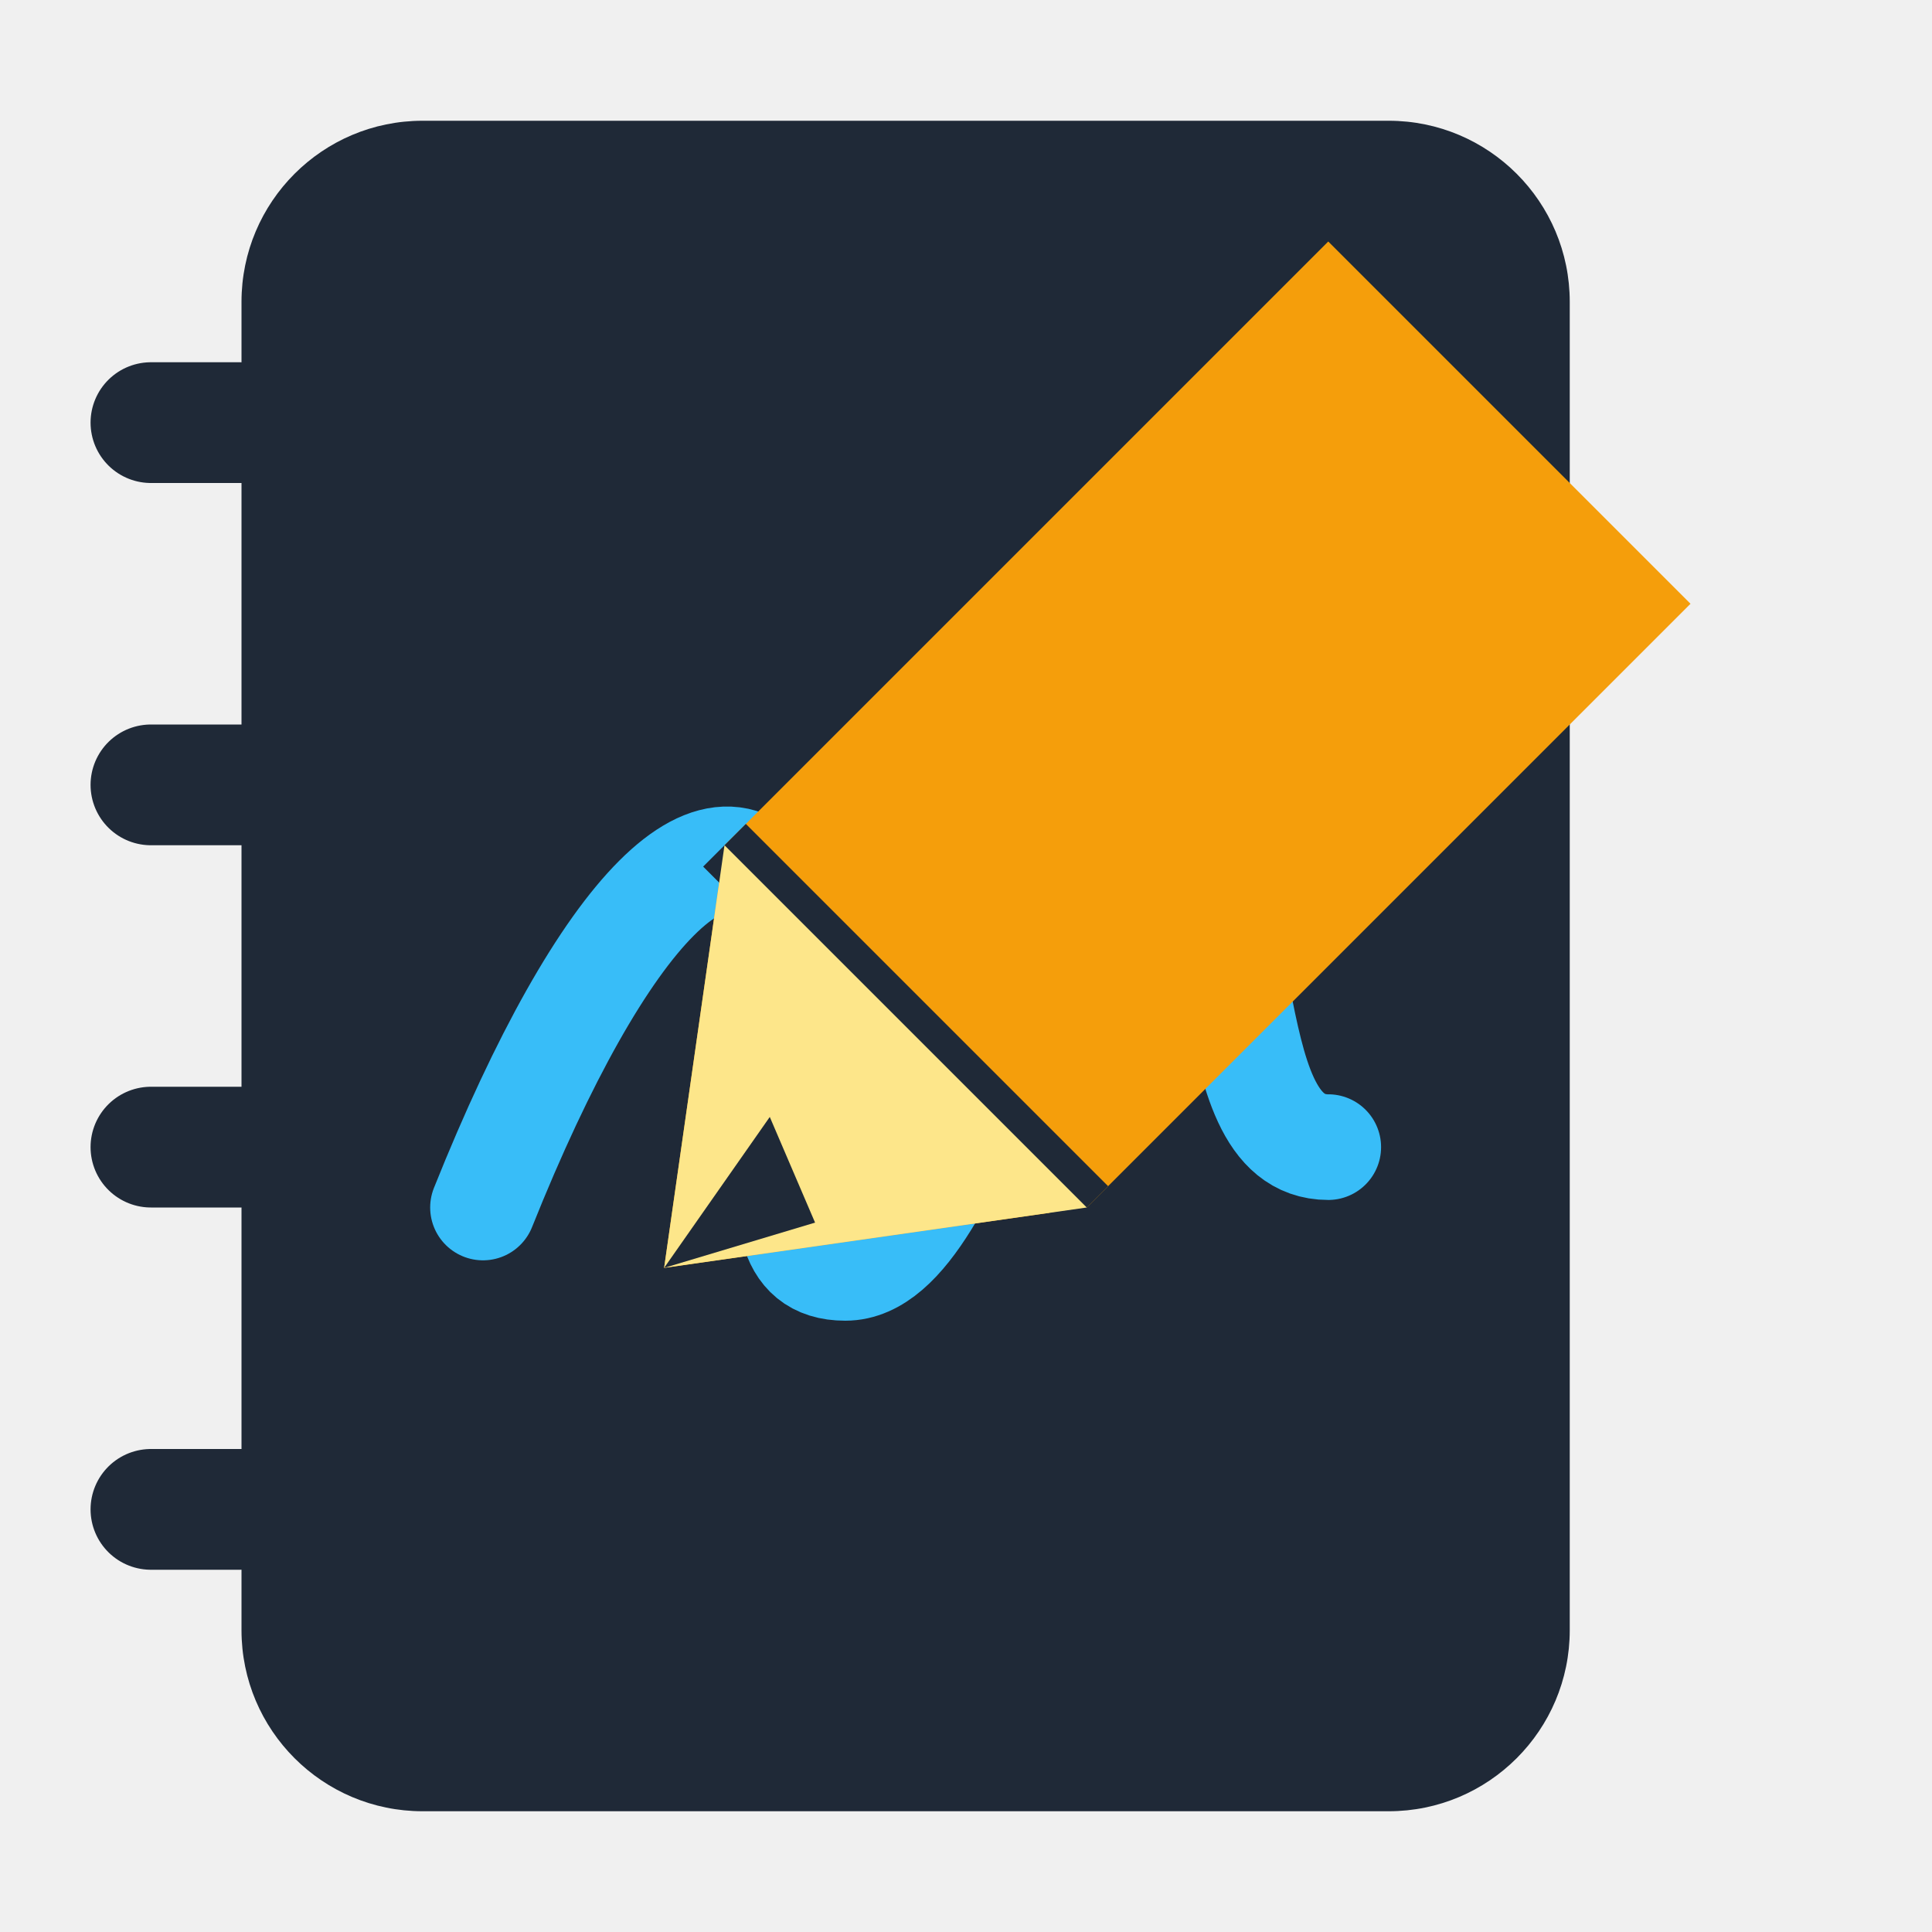
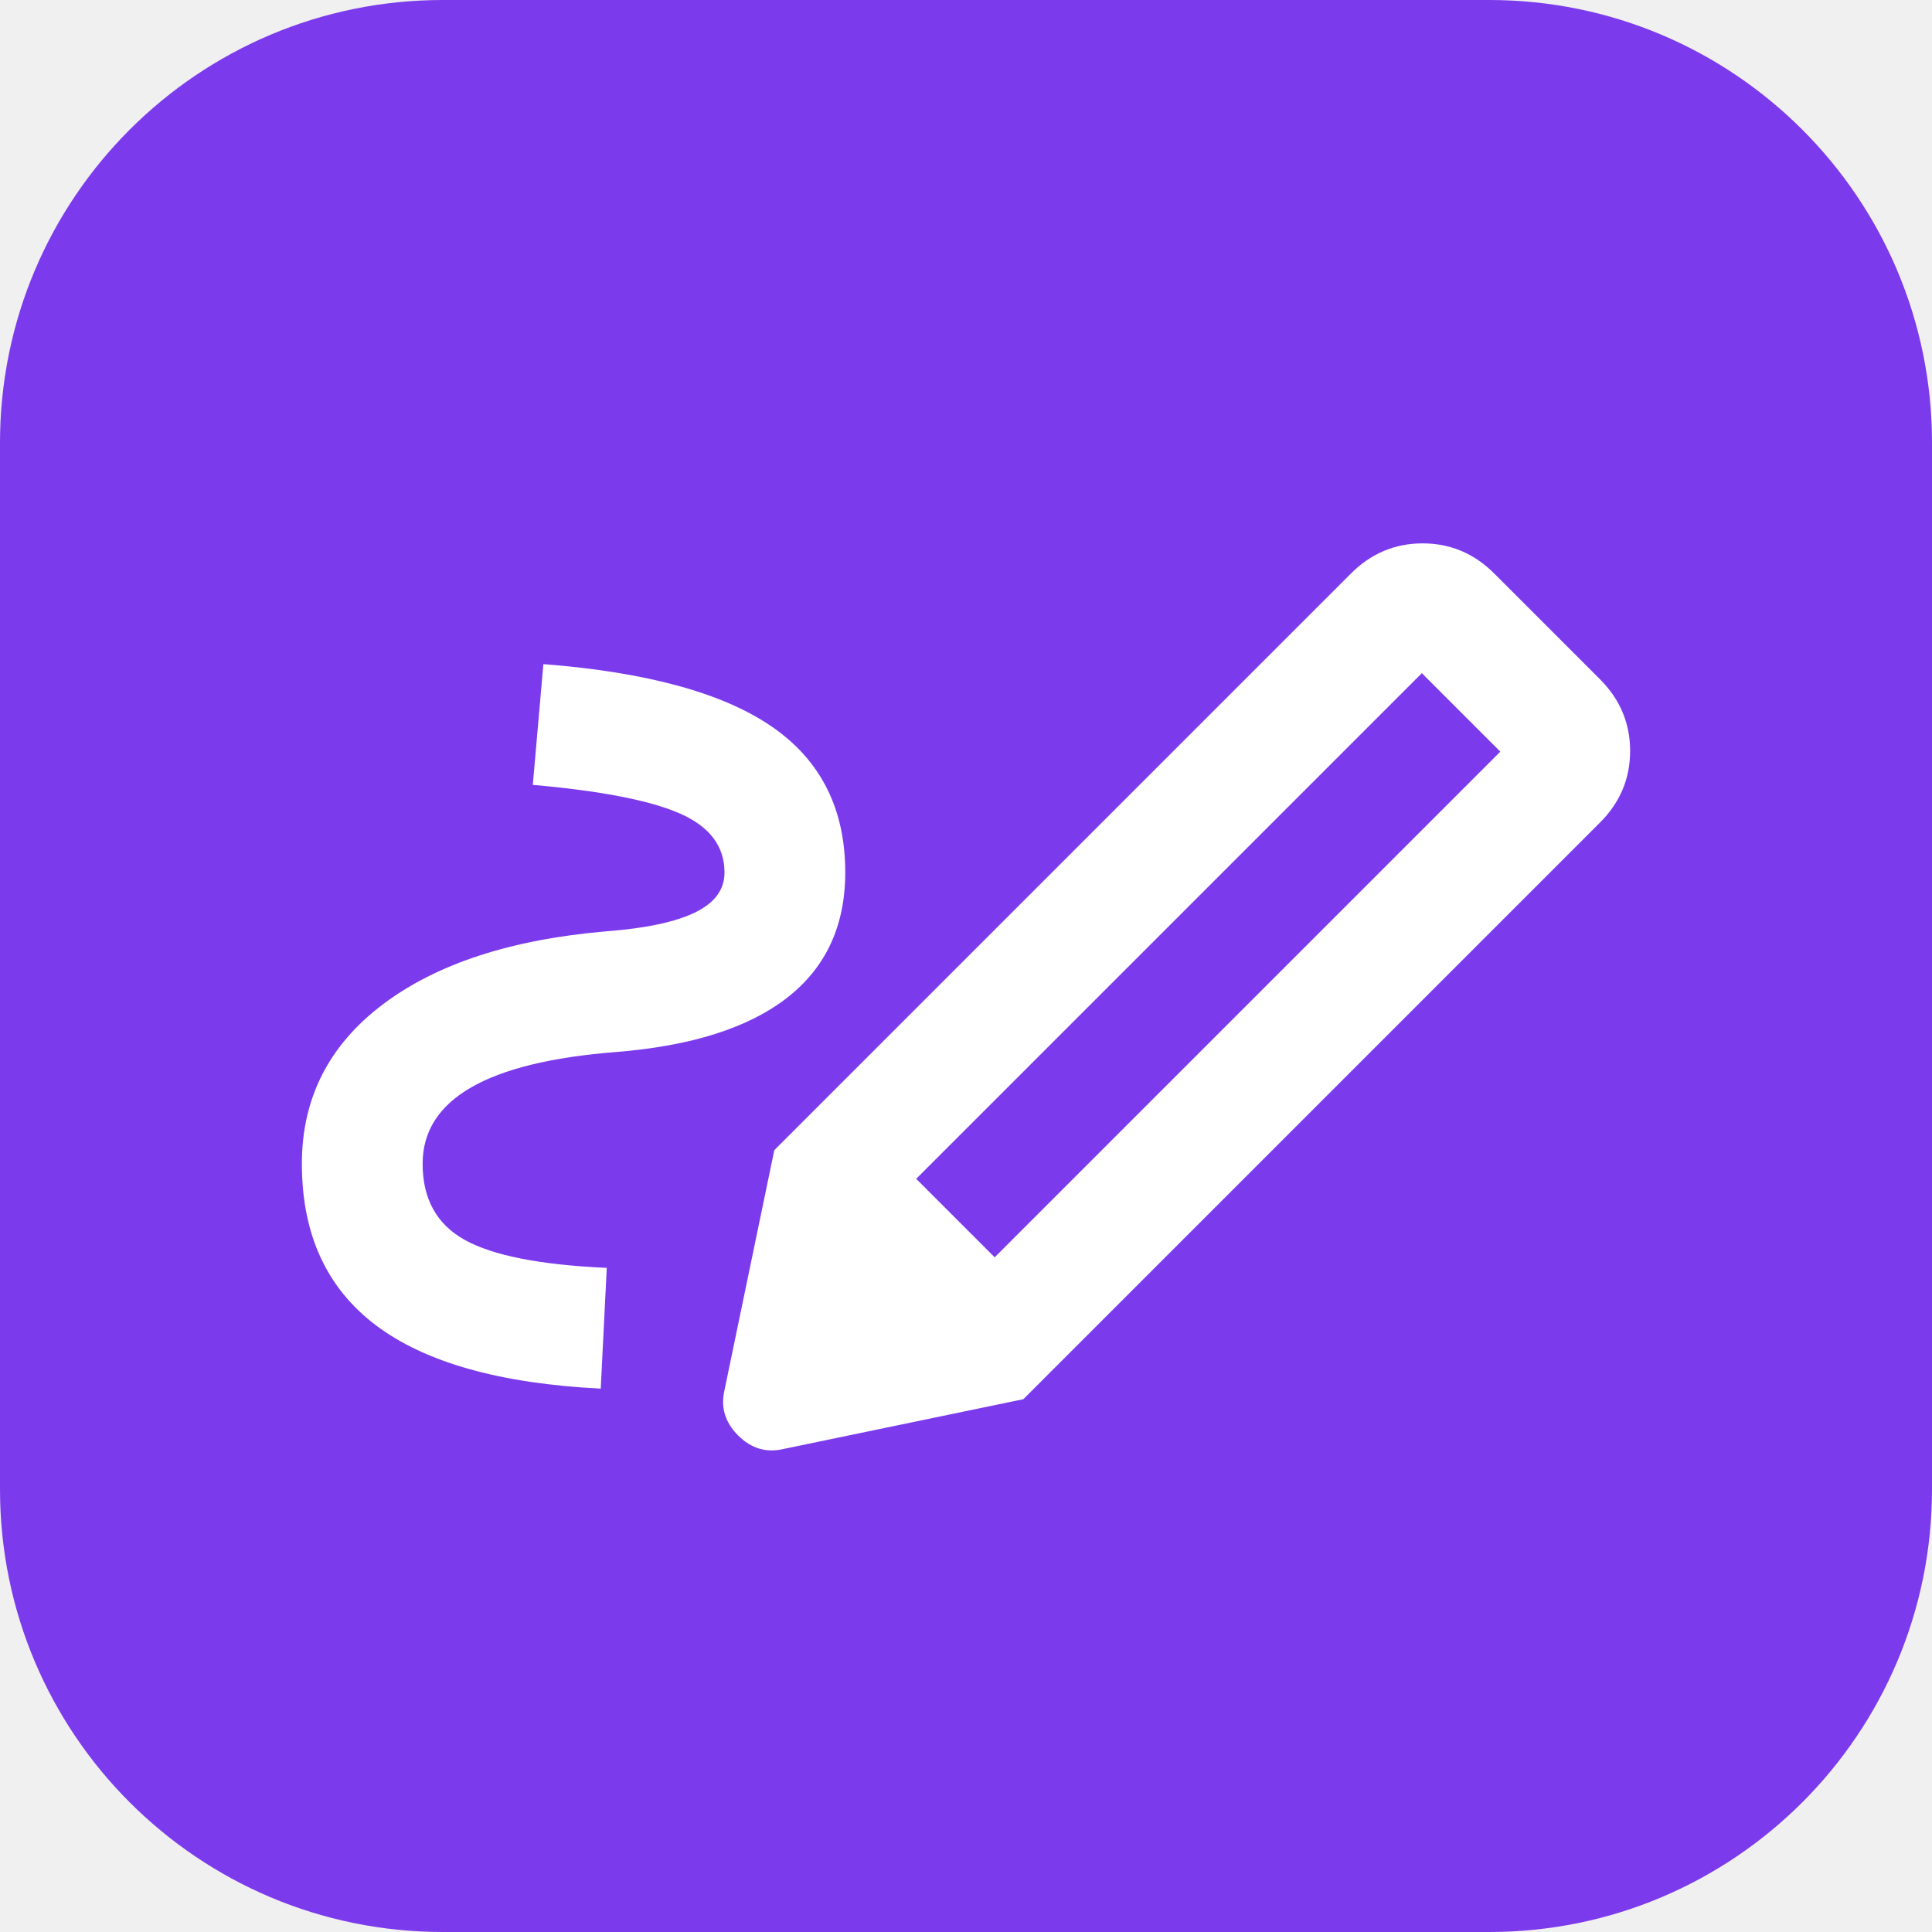
- <svg xmlns="http://www.w3.org/2000/svg" viewBox="0 0 64 64">
-   <rect x="8" y="4" width="44" height="56" rx="6" fill="#1f2937" />
-   <path d="M8 14h-3M8 26h-3M8 38h-3M8 50h-3" stroke="#1f2937" stroke-width="4" stroke-linecap="round" />
-   <path d="M16 40c4-10 8-14 10-10s-2 12 2 12 6-14 10-14 2 10 6 10" fill="none" stroke="#38bdf8" stroke-width="3.5" stroke-linecap="round" stroke-linejoin="round" />
-   <path d="M44 8l12 12-20 20-14 2 2-14z" fill="#f59e0b" />
-   <path d="M24 28l12 12" stroke="#1f2937" stroke-width="2" />
-   <path d="M22 42l2-14 12 12z" fill="#fde68a" />
-   <path d="M22 42l3.5-5 1.5 3.5z" fill="#1f2937" />
+ <svg xmlns="http://www.w3.org/2000/svg" viewBox="0 0 24 24">
+   <rect width="24" height="24" rx="5.5" fill="#7c3aed" />
+   <g transform="translate(3 3) scale(.75)">
+     <path fill="#fff" d="M12.475 16.825L20.85 8.45l-1.3-1.3l-8.375 8.375zM5.95 19q-2.5-.125-3.725-1.05T1 15.275q0-1.625 1.338-2.637t3.712-1.213q.975-.075 1.463-.312T8 10.45q0-.65-.737-.975T4.825 9L5 7q2.575.2 3.788 1.038T10 10.45q0 1.325-.962 2.075t-2.838.9q-1.6.125-2.4.588T3 15.275q0 .875.7 1.263T6.05 17zm7 .175L8.825 15.05l9.55-9.55q.5-.5 1.188-.5t1.187.5l1.75 1.75q.5.5.5 1.188t-.5 1.187zM8.975 20q-.425.1-.75-.225T8 19.025l.825-3.975l4.125 4.125z" />
+   </g>
</svg>
